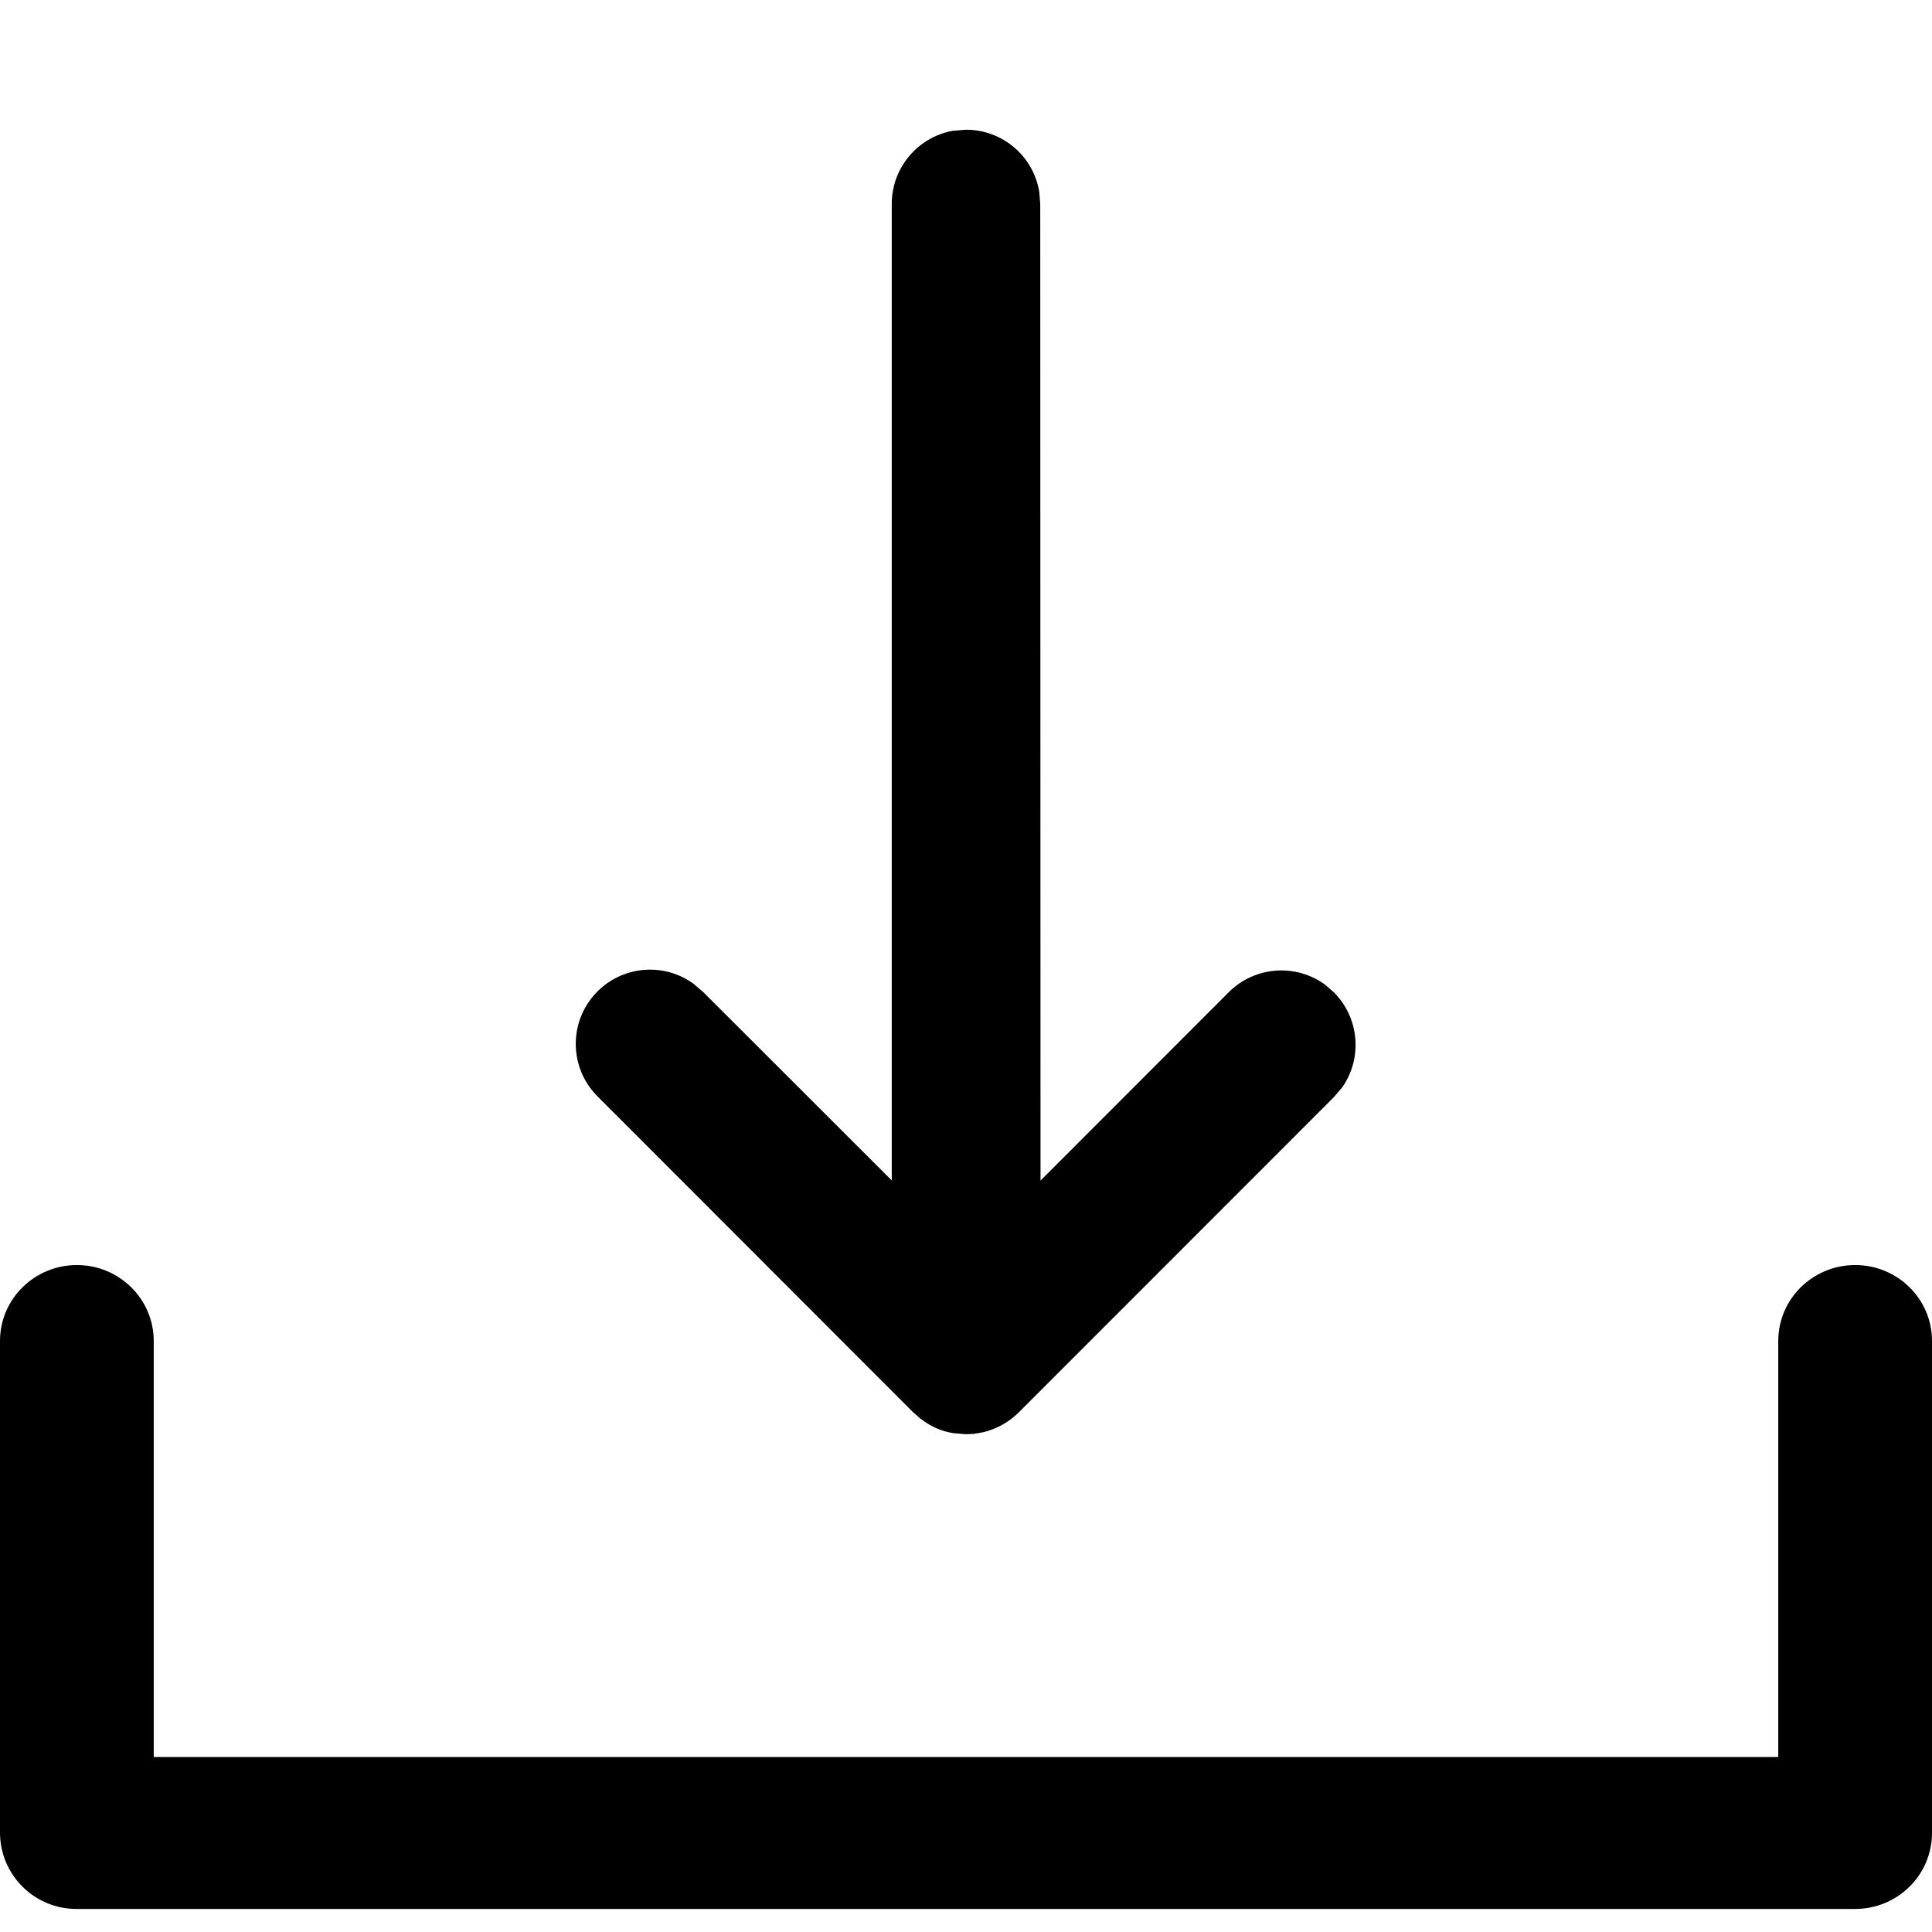
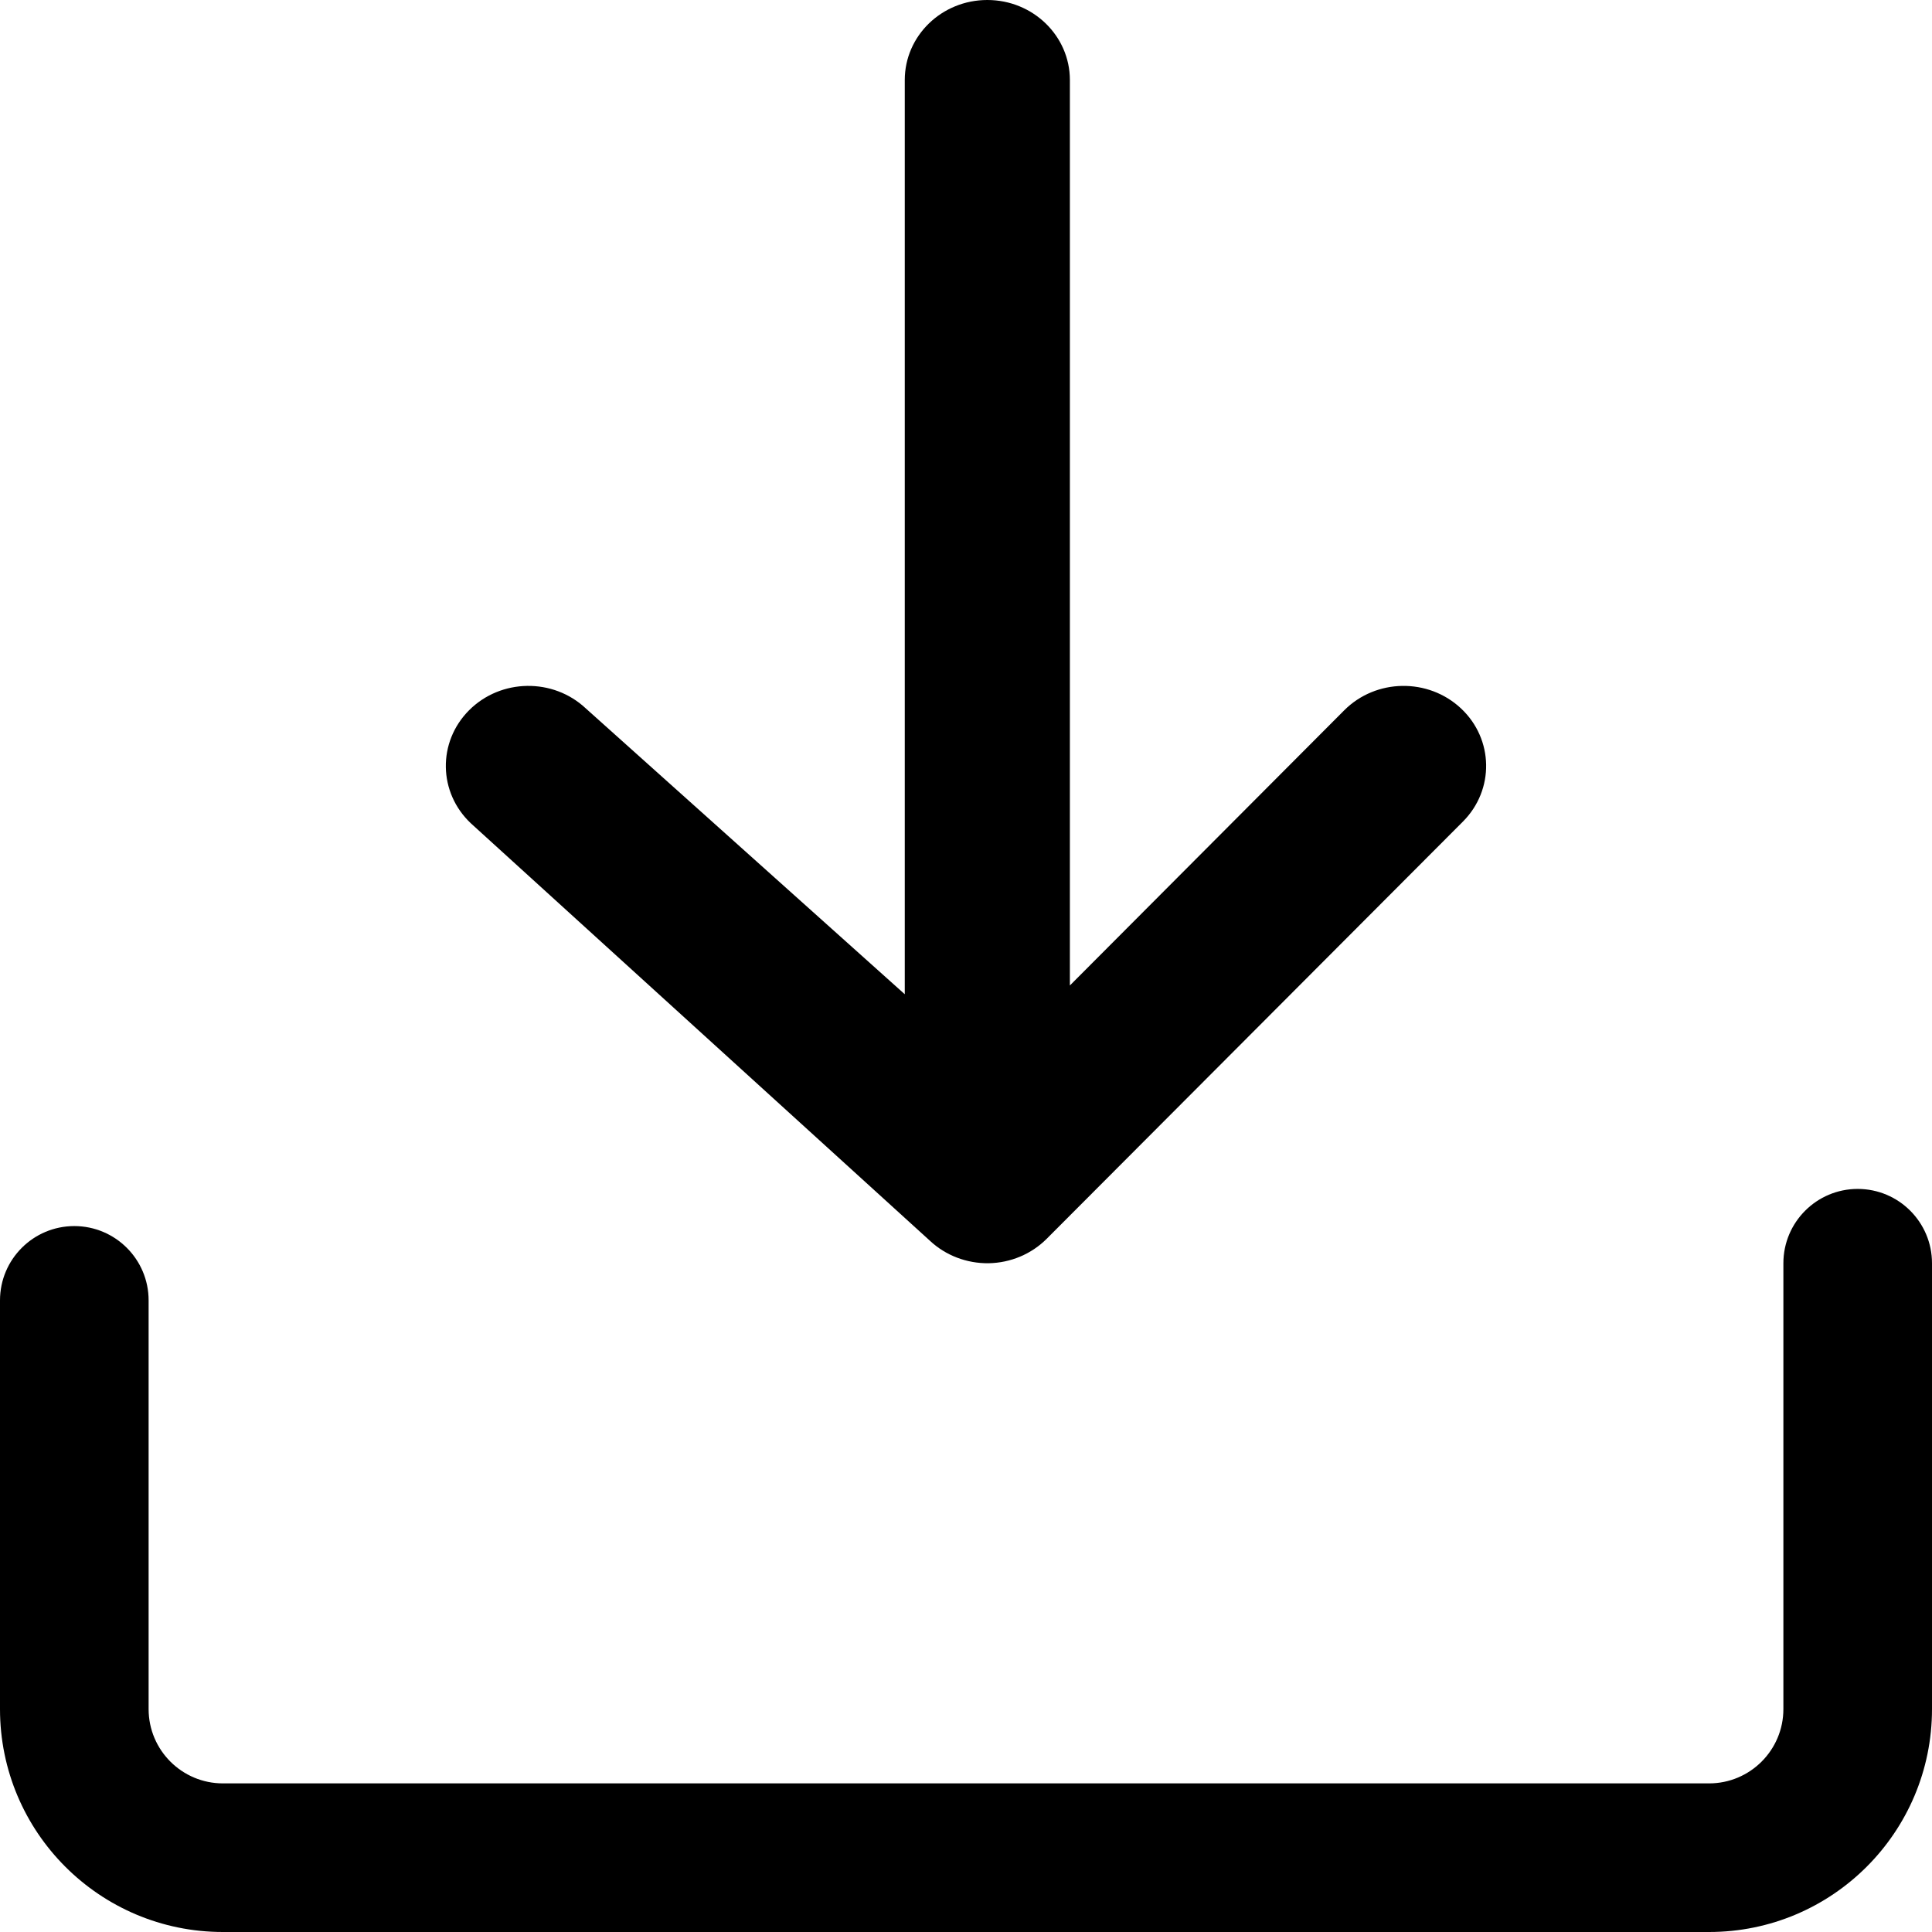
- <svg xmlns="http://www.w3.org/2000/svg" width="14" height="14" viewBox="0 0 14 14">
-   <path fill="#000" fill-rule="evenodd" d="M13.443 9.167c.308 0 .557.246.557.55v3.566c0 .304-.25.55-.557.55H.557a.554.554 0 0 1-.557-.55V9.717c0-.304.25-.55.557-.55.307 0 .557.246.557.55v3.015h11.772V9.717c0-.304.25-.55.557-.55zm-6.35 1.218l-.013.001h-.002l-.016.004-.059.003.043-.004.032-.003h.001l-.033.003-.046.004-.093-.008a.5.5 0 0 1-.205-.082l-.043-.031-.005-.004.02.016-.045-.04-.01-.008L4.335 7.95a.538.538 0 0 1 .687-.824l.074.063 1.366 1.365V1.478c0-.264.19-.484.441-.53L7 .94c.268 0 .49.195.531.451l.007.087.002 7.077L8.904 7.19a.539.539 0 0 1 .695-.057l.066.057a.539.539 0 0 1 .063.687l-.063.074-2.284 2.285a.549.549 0 0 1-.258.143l-.042.007h.012z" />
+ <svg xmlns="http://www.w3.org/2000/svg" width="26" height="26" viewBox="0 0 26 26" fill="none">
+   <path fill-rule="evenodd" clip-rule="evenodd" d="M25 16C25.552 16 26 16.448 26 17V23C26 24.657 24.657 26 23 26H3C1.343 26 0 24.657 0 23V17.5C0 16.948 0.448 16.5 1 16.5C1.552 16.5 2 16.948 2 17.5V23C2 23.552 2.448 24 3 24H23C23.552 24 24 23.552 24 23V17C24 16.448 24.448 16 25 16Z" fill="black" />
+   <path fill-rule="evenodd" clip-rule="evenodd" d="M13.287 -4.57764e-05C12.673 -4.58292e-05 12.176 0.482 12.176 1.077L12.176 13.38L7.884 9.534C7.443 9.12 6.74 9.131 6.313 9.558C5.886 9.986 5.897 10.667 6.338 11.081L12.514 16.697C12.725 16.895 13.01 17.004 13.305 17C13.599 16.995 13.88 16.877 14.085 16.672L19.687 11.057C20.114 10.629 20.102 9.947 19.662 9.534C19.221 9.12 18.517 9.131 18.09 9.559L14.398 13.262L14.398 1.077C14.398 0.482 13.9 -4.57235e-05 13.287 -4.57764e-05Z" fill="black" />
</svg>
